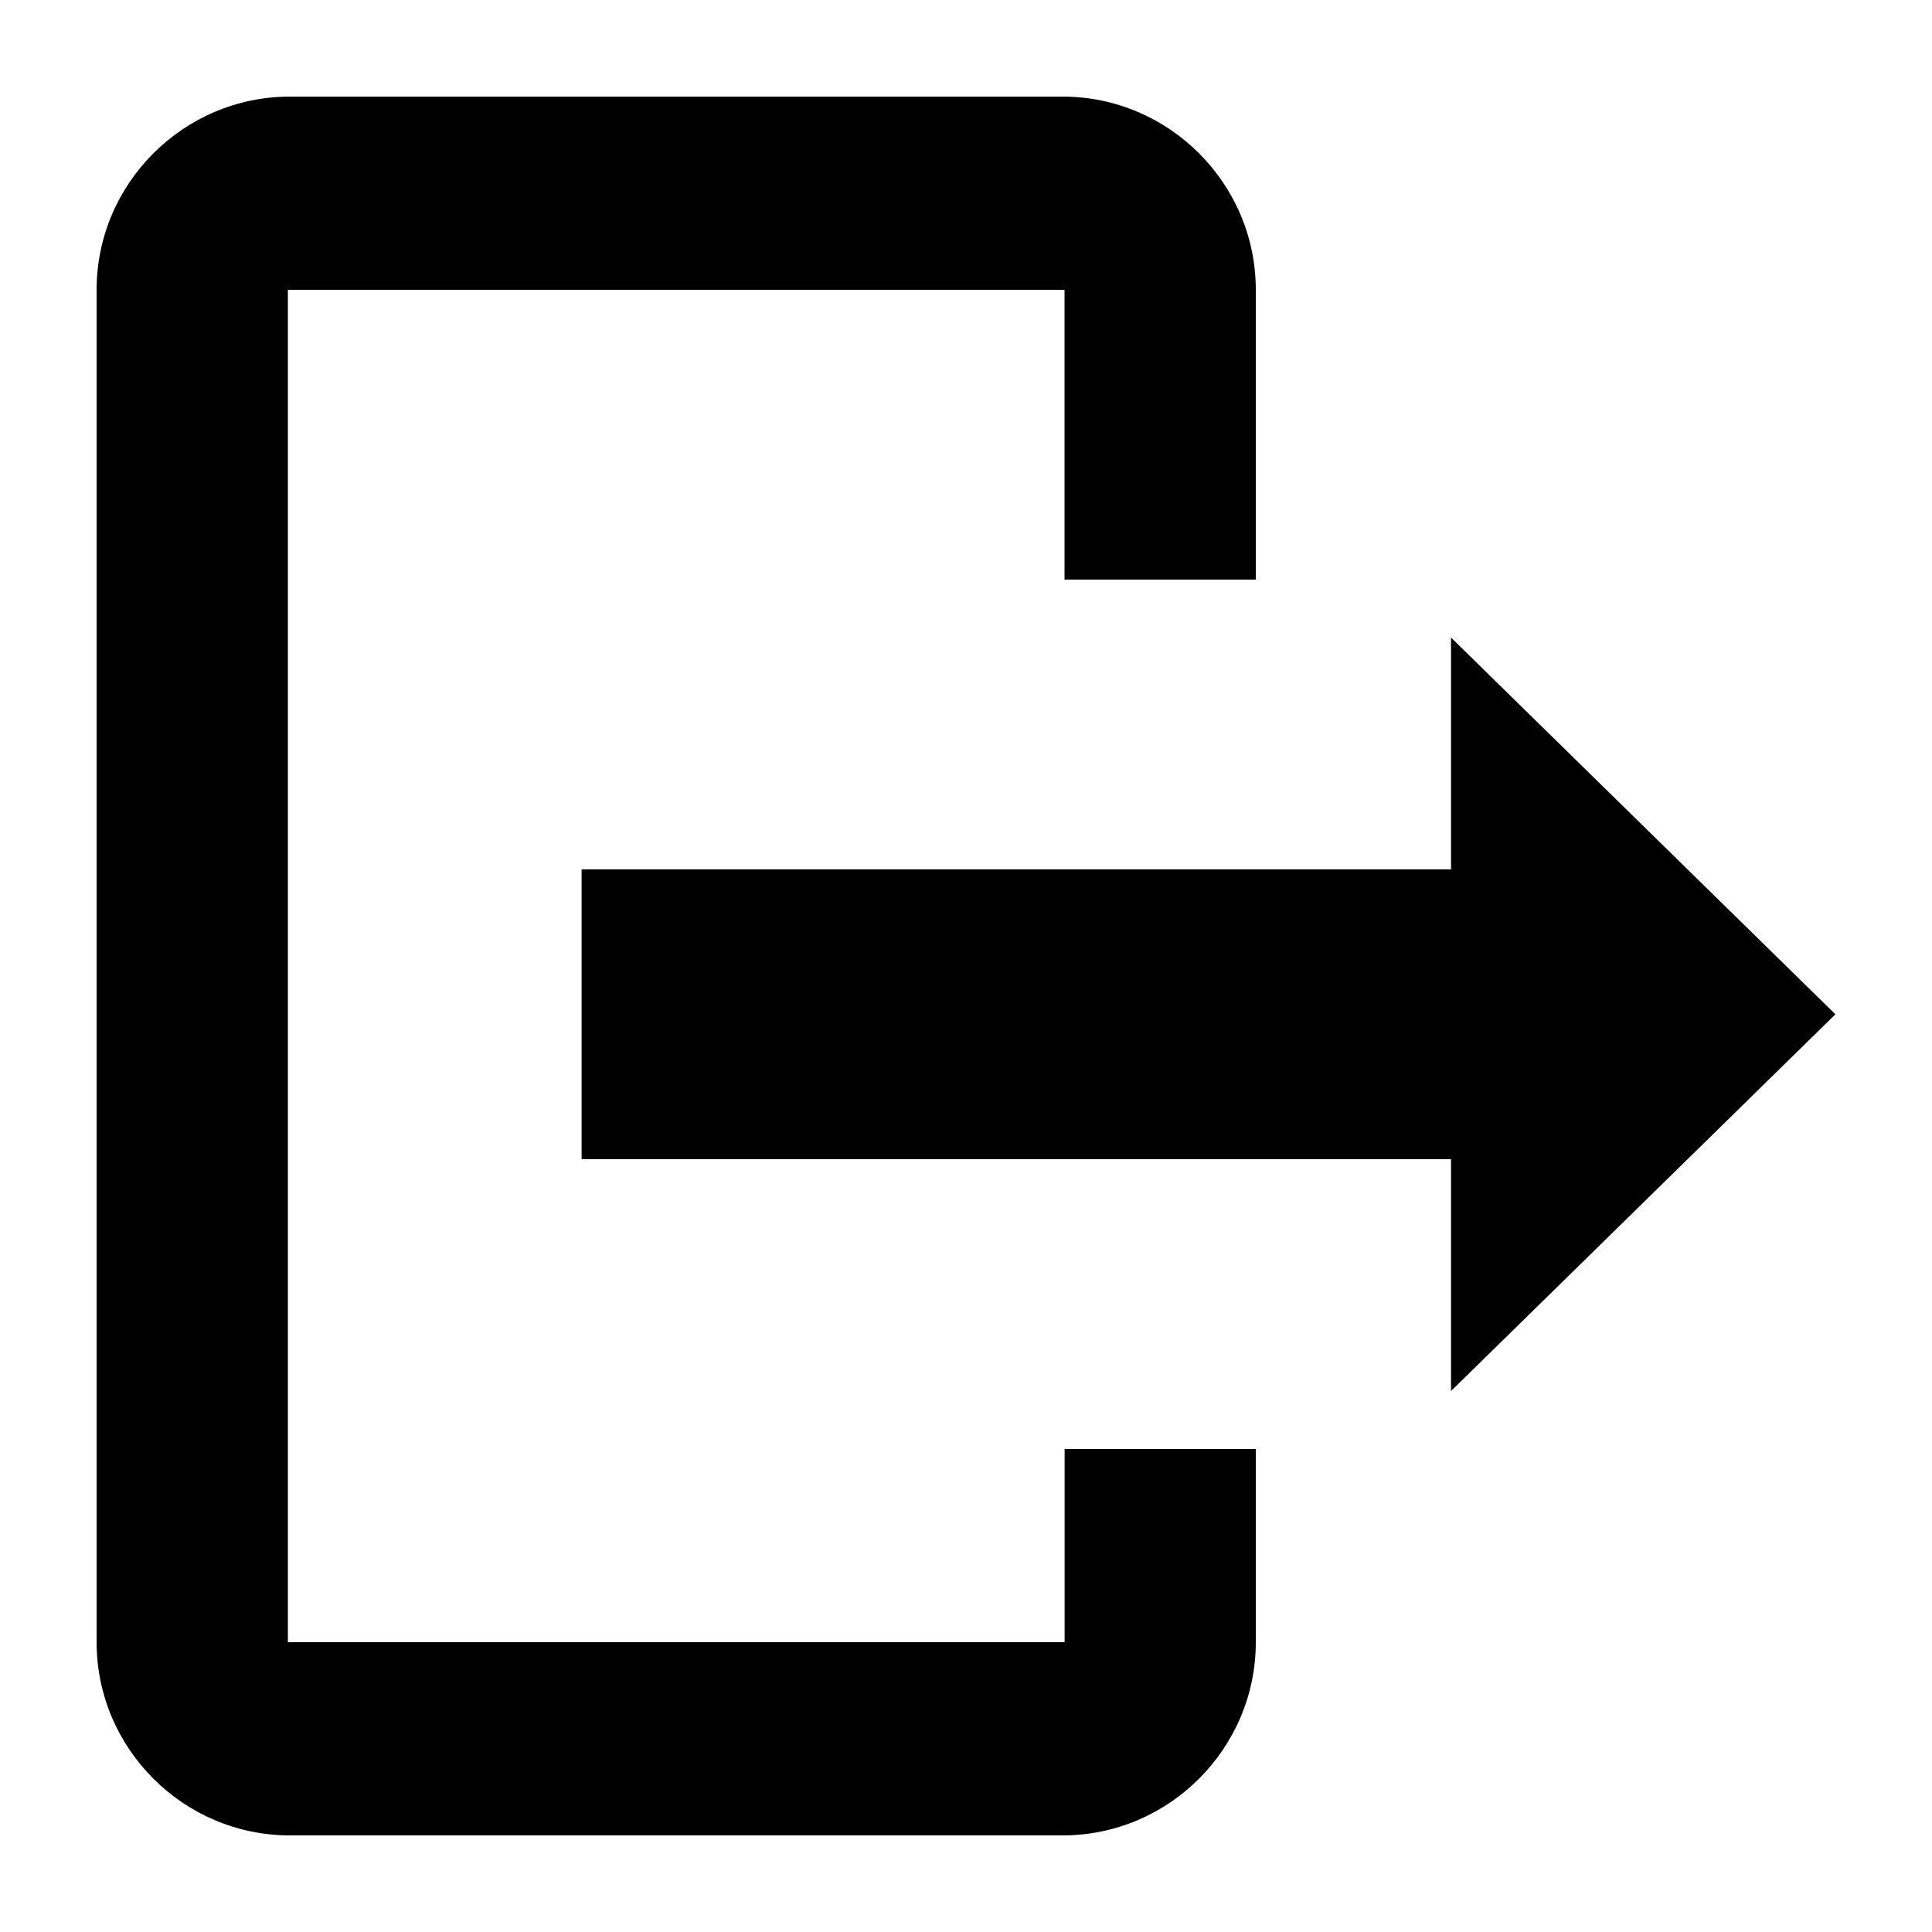
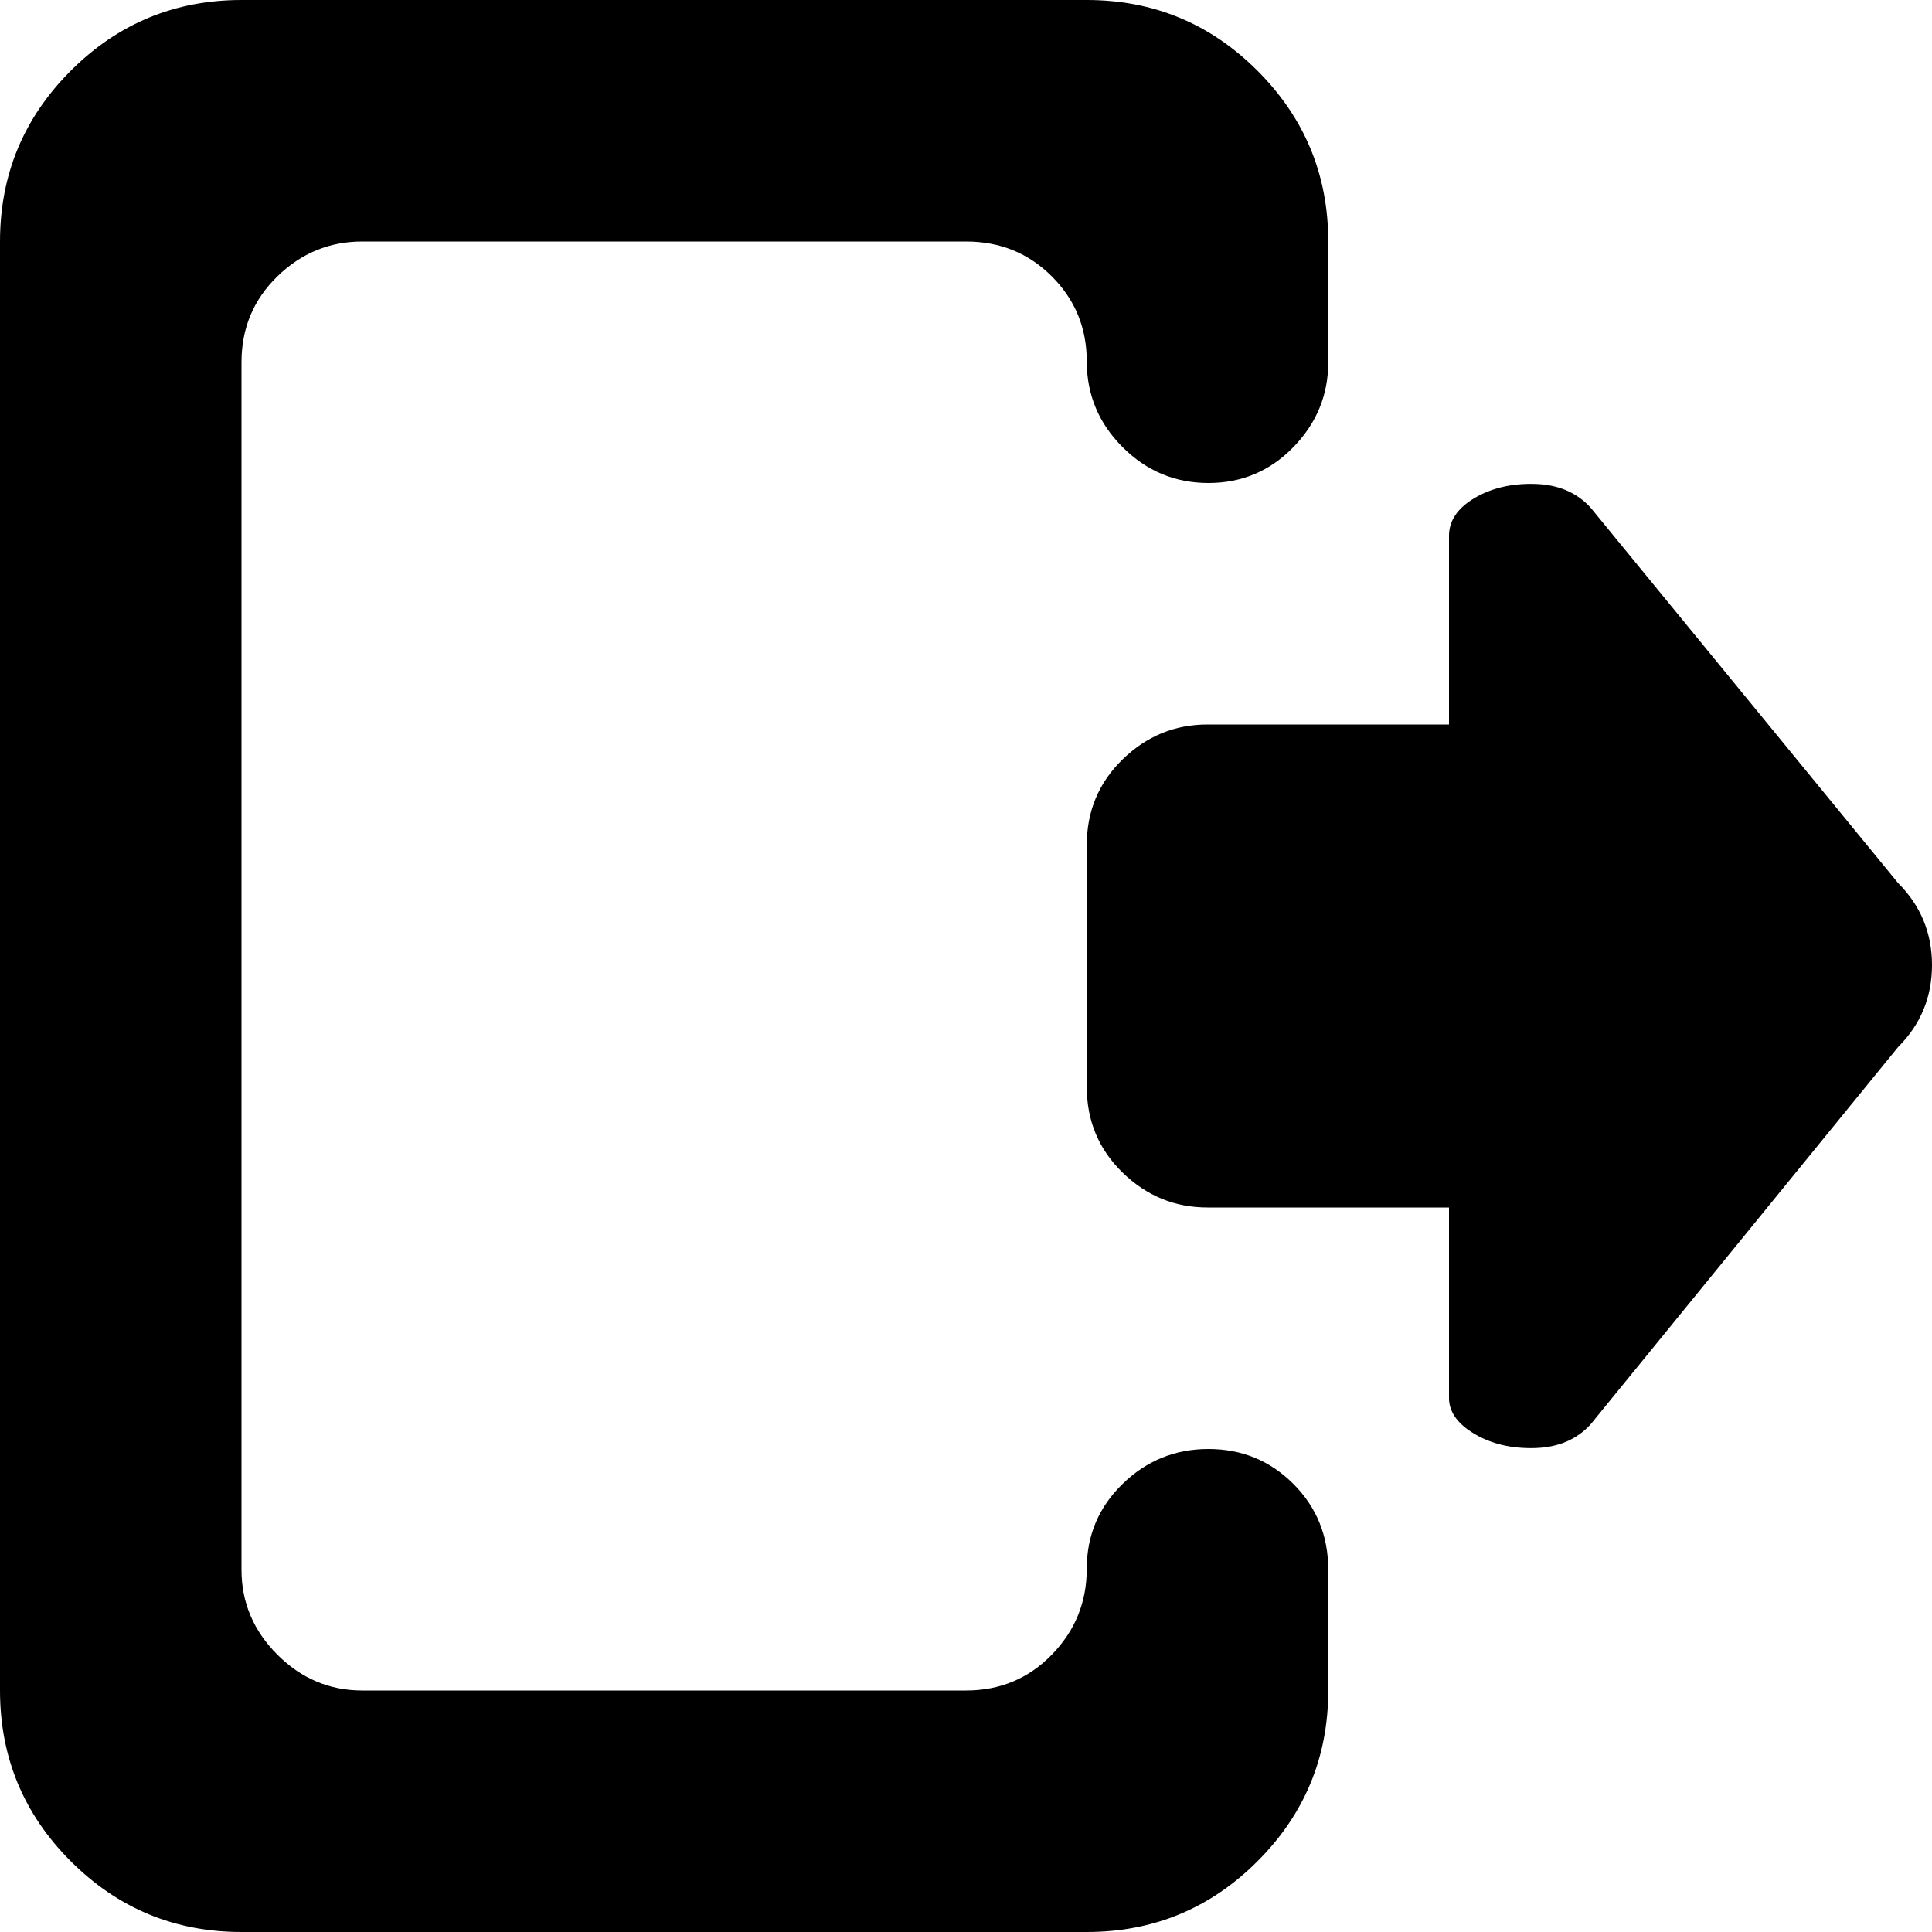
- <svg xmlns="http://www.w3.org/2000/svg" width="500" height="500" viewBox="0 0 500 500" fill="#000000">
-   <path d="M 275.525,425L 74.5,425 L 74.5,75 l 201,0 l0,75 L 325,150 L 325,75 c0-27.5-22.475-50-50-50L 75,25 C 47.5,25, 25,47.5, 25,75l0,350 c0,27.5, 22.5,50, 50,50l 200,0 c 27.525,0, 50-22.5, 50-50l0-50 l-49.475,0 L 275.525,425 z M 475,262.5l-99.475-97.5L 375.525,225 l-225,0 l0,75 l 225,0 l0,60 L 475,262.5z" />
+ <svg xmlns="http://www.w3.org/2000/svg" width="512" height="512" viewBox="0 0 512 512" fill="#000000">
+   <path d="M 503,277.5l-81.5,100q-5.5,6 -14.75,6.25t-16-3.75t-6.75-9.5l0-50.5 l-64,0 q-13,0 -22.5-9.25t-9.5-22.75l0-64 q0-13.5 9.5-22.75t 22.5-9.25l 64,0 l0-50 q0-6 6.75-10t 16-3.75t 14.75,6.25l 81.5,99.5q 9,9 9,21.75t-9,21.75zM 320.25,128q-13.25,0 -22.75-9.5t-9.5-22.75t-9.25-22.5t-22.75-9.25l-160,0 q-13,0 -22.5,9.25t-9.5,22.75l0,320 q0,13 9.5,22.5t 22.5,9.5l 160,0 q 13.5,0 22.75-9.5t 9.25-22.75t 9.5-22.5t 22.75-9.25t 22.5,9.25t 9.25,22.75l0,32 q0,26.5 -18.75,45.25t-45.25,18.75l-224,0 q-26.5,0 -45.25-18.75t-18.75-45.25l0-384 q0-26.5 18.75-45.25t 45.25-18.75l 224,0 q 26.5,0 45.25,18.75t 18.75,45.25l0,32 q0,13 -9.25,22.5t-22.5,9.5z" />
</svg>
